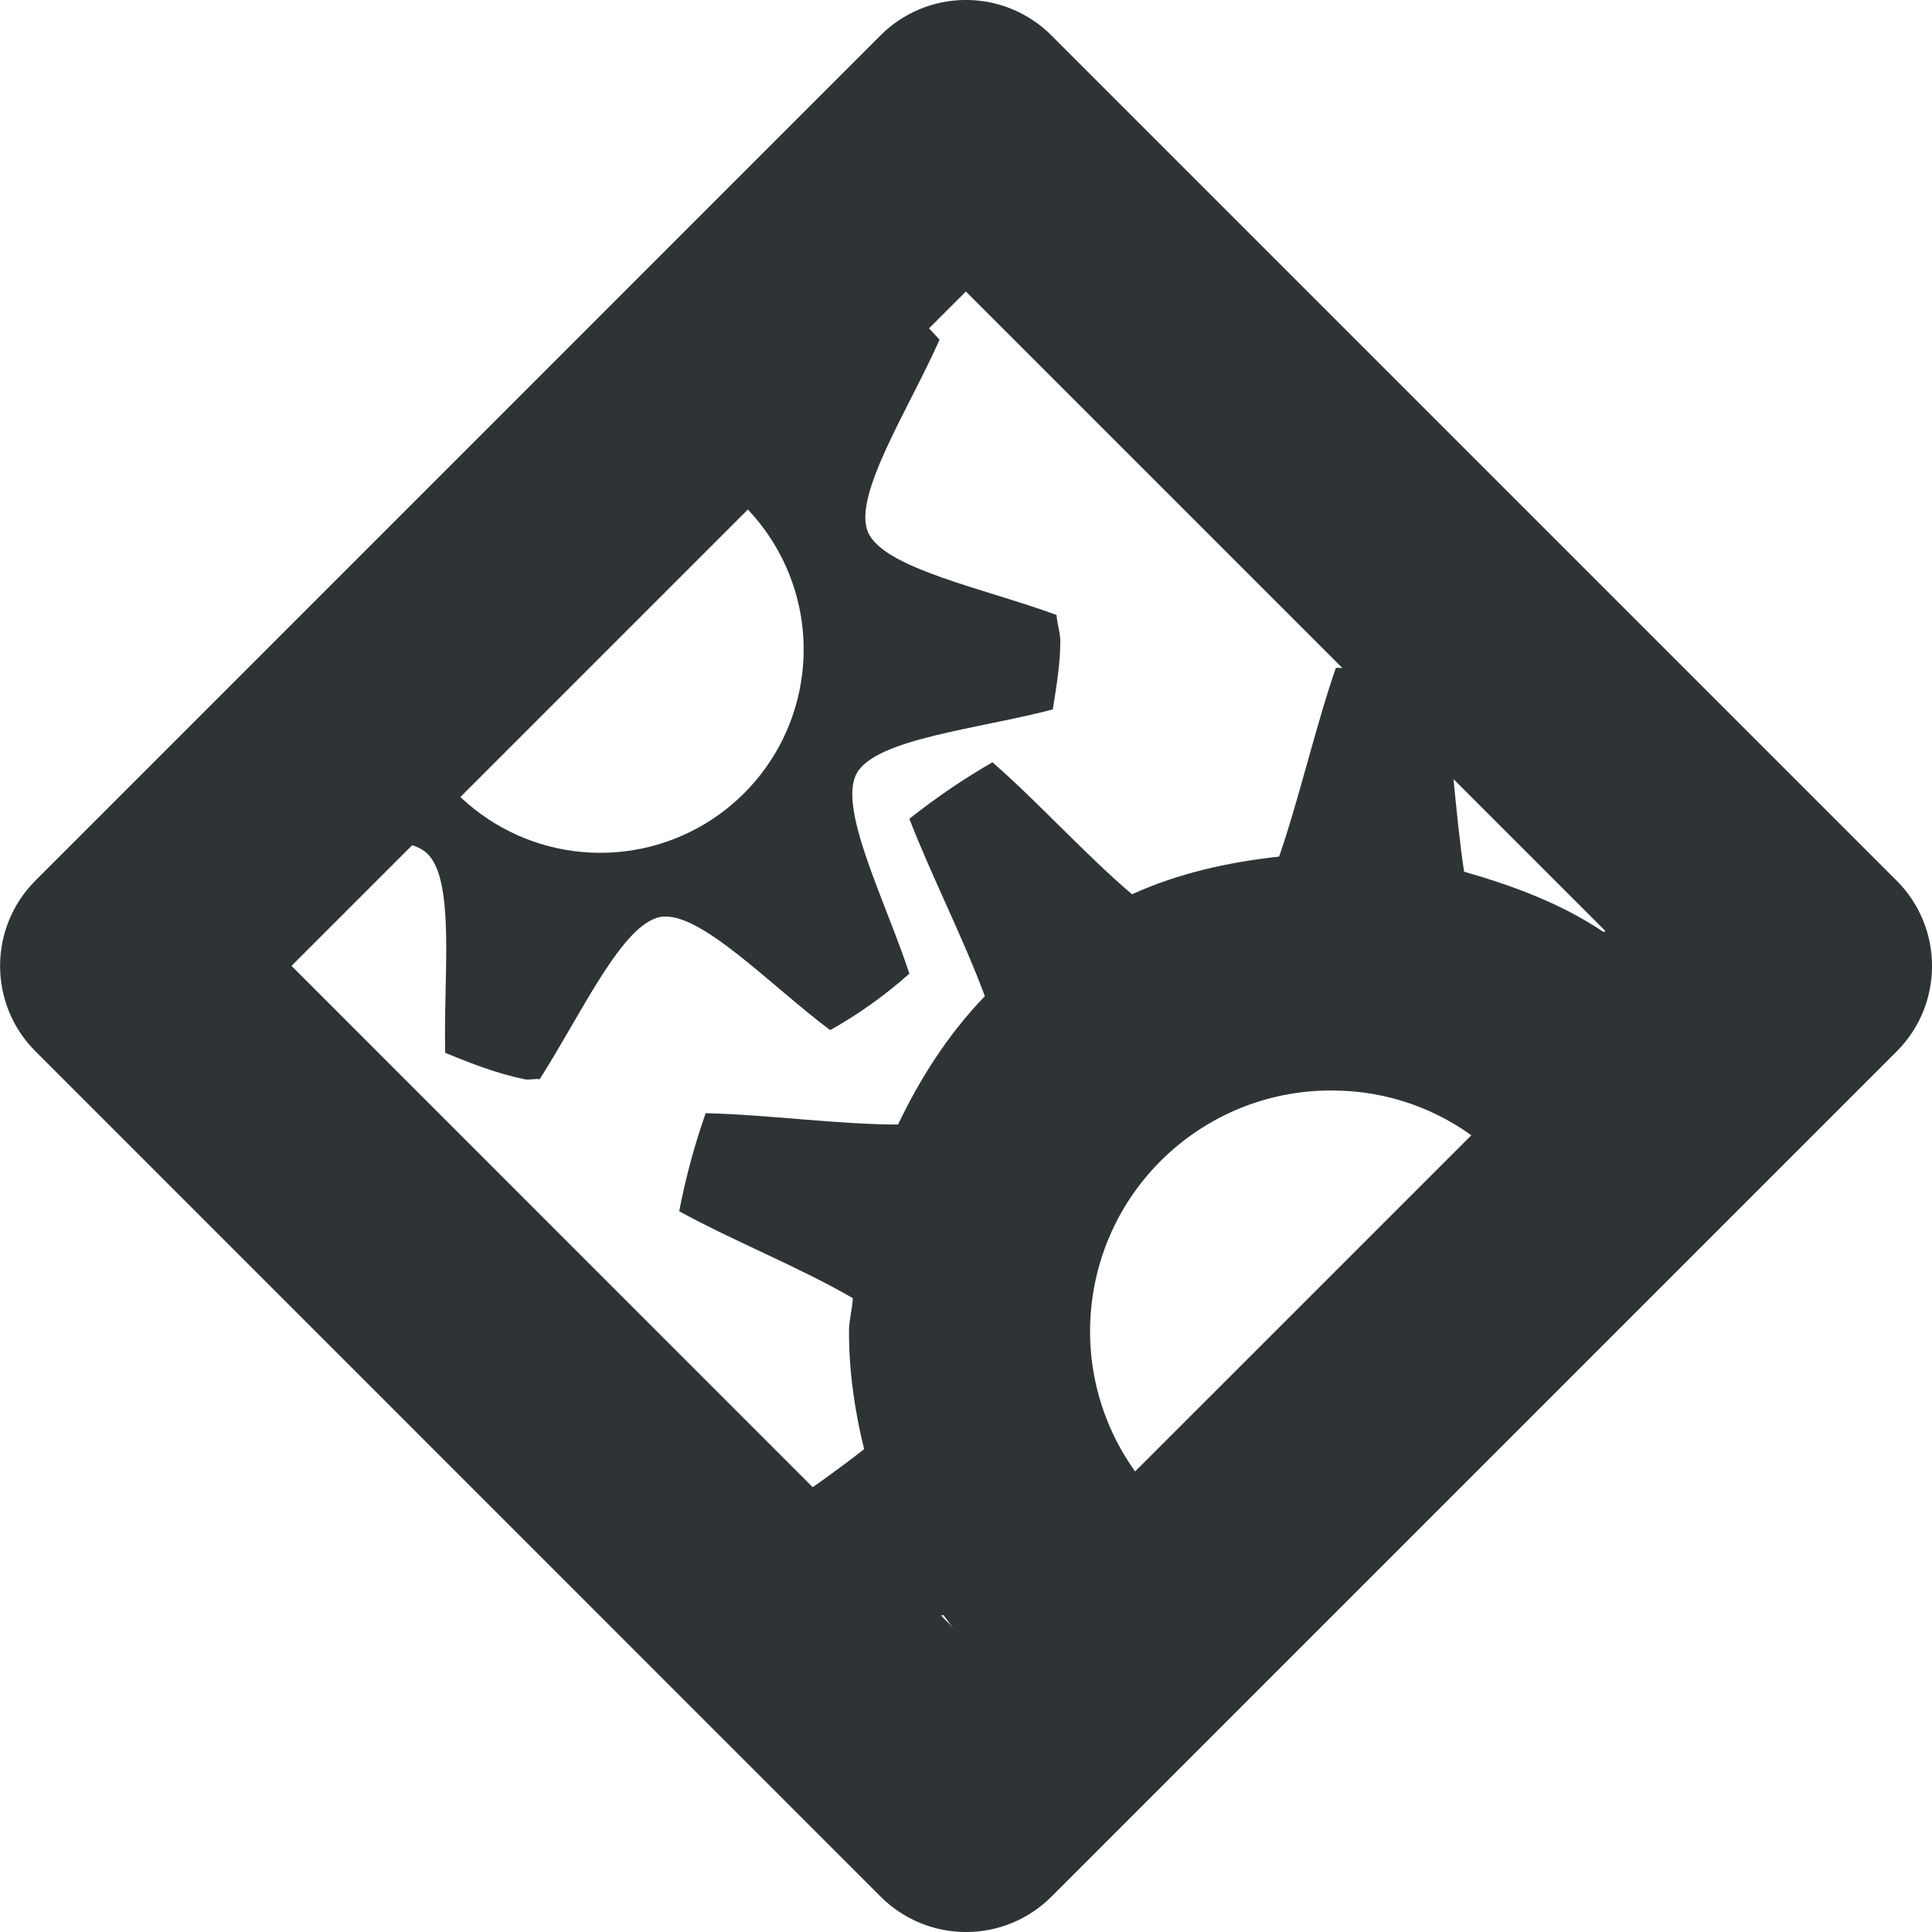
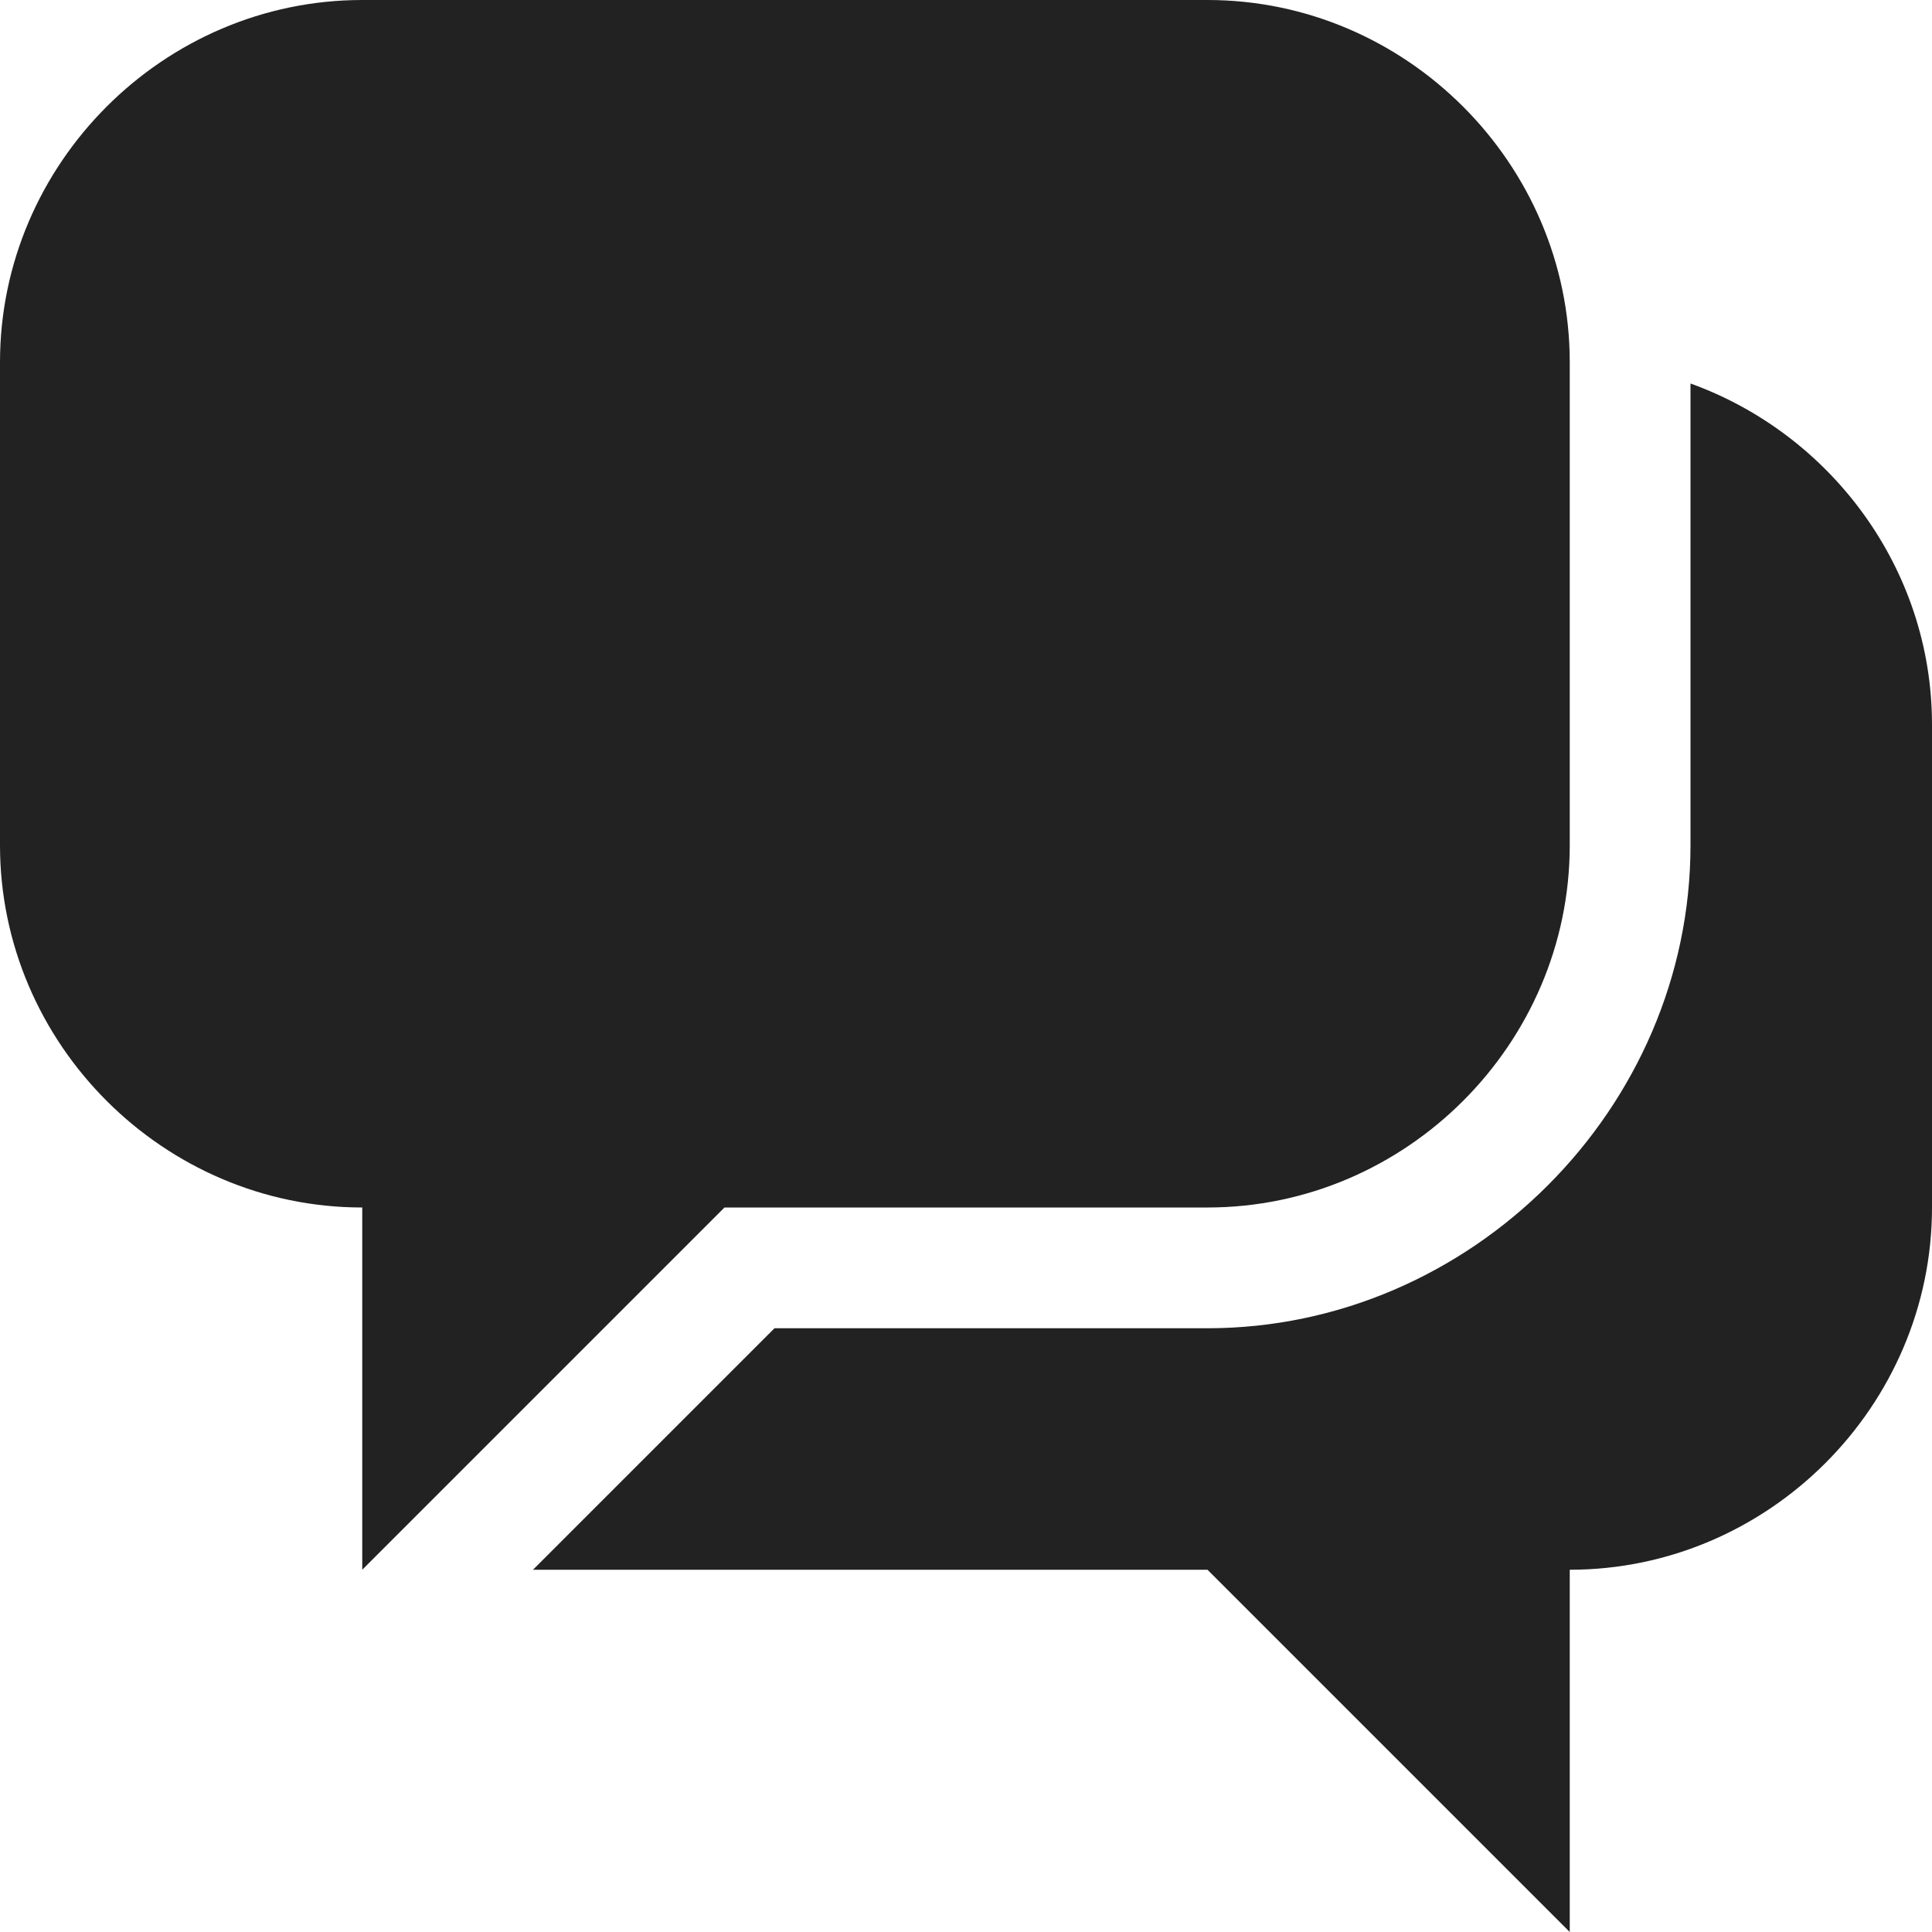
- <svg xmlns="http://www.w3.org/2000/svg" width="16" height="16">
-   <g color="#000" fill="#2e3436">
-     <path d="M7.188 2.281c-.094.056-.192.125-.29.19L5.566 3.803a1.684 1.684 0 11-2.17 2.17L2.332 7.037c.506-.069 1.017-.136 1.2.026.242.214.139 1.031.155 1.656.213.088.427.171.657.219.04.008.085-.007.125 0 .337-.525.683-1.288 1-1.344.322-.057.905.562 1.406.937a3.67 3.67 0 00.656-.468c-.195-.595-.594-1.369-.437-1.657.158-.29 1.019-.37 1.625-.531.028-.183.062-.371.062-.562 0-.075-.027-.146-.031-.22-.587-.217-1.435-.385-1.562-.687-.128-.302.34-1.021.593-1.593a3.722 3.722 0 00-.593-.532zm3.875 3.25c-.165.475-.305 1.086-.47 1.563-.43.047-.84.14-1.218.312-.38-.322-.787-.773-1.156-1.093a5.562 5.562 0 00-.688.468c.177.46.453 1.001.625 1.469-.298.309-.531.67-.719 1.063-.494 0-1.102-.084-1.593-.094a5.68 5.68 0 00-.219.812c.435.24 1.006.468 1.438.72-.006.093-.032.185-.032.28 0 .333.049.66.125.97-.382.304-.898.63-1.28.937.015.044.04.083.058.127l.613.613c.417-.1.868-.223 1.266-.303.248.343.532.626.875.875-.027.135-.068.283-.104.428.174-.063.34-.155.482-.297l1.432-1.432a1.994 1.994 0 01.533-3.918c.919 0 1.684.623 1.918 1.467l1.338-1.338c.06-.06.11-.124.156-.191-.035-.062-.06-.13-.1-.188.096-.152.205-.31.315-.47.017-.348-.1-.7-.37-.971l-.177-.176c-.28.192-.561.387-.83.555-.345-.233-.746-.383-1.156-.5-.077-.507-.107-1.132-.187-1.625a5.44 5.44 0 00-.875-.063zm-9.247.608c-.087.068-.173.138-.254.205l.014.035z" style="marker:none" overflow="visible" />
-     <path d="M8.707.293a1 1 0 00-1.415 0l-6.999 7a1 1 0 000 1.413l7 7.001a1 1 0 001.415 0l7-7a1 1 0 000-1.413zm-.708 2.121l5.587 5.587L8 13.586 2.414 7.999z" style="line-height:normal;font-variant-ligatures:normal;font-variant-position:normal;font-variant-caps:normal;font-variant-numeric:normal;font-variant-alternates:normal;font-feature-settings:normal;text-indent:0;text-align:start;text-decoration-line:none;text-decoration-style:solid;text-decoration-color:#000;text-transform:none;text-orientation:mixed;shape-padding:0;isolation:auto;mix-blend-mode:normal;marker:none" font-weight="400" font-family="sans-serif" overflow="visible" />
+ <svg xmlns="http://www.w3.org/2000/svg" height="16px" viewBox="0 0 16 16" width="16px">
+   <g fill="#222222">
+     <path d="m 14 3.176 v 3.824 c 0 2.18 -1.82 4 -4 4 h -3.586 l -2 2 h 5.586 l 3 3 v -3 c 1.645 0 3 -1.355 3 -3 v -4 c 0 -1.293 -0.84 -2.406 -2 -2.824 z m 0 0" />
+     <path d="m 3 0 c -1.645 0 -3 1.355 -3 3 v 4 c 0 1.645 1.355 3 3 3 v 3 l 3 -3 h 4 c 1.645 0 3 -1.355 3 -3 v -4 c 0 -1.645 -1.355 -3 -3 -3 z m 0 0" />
  </g>
</svg>
